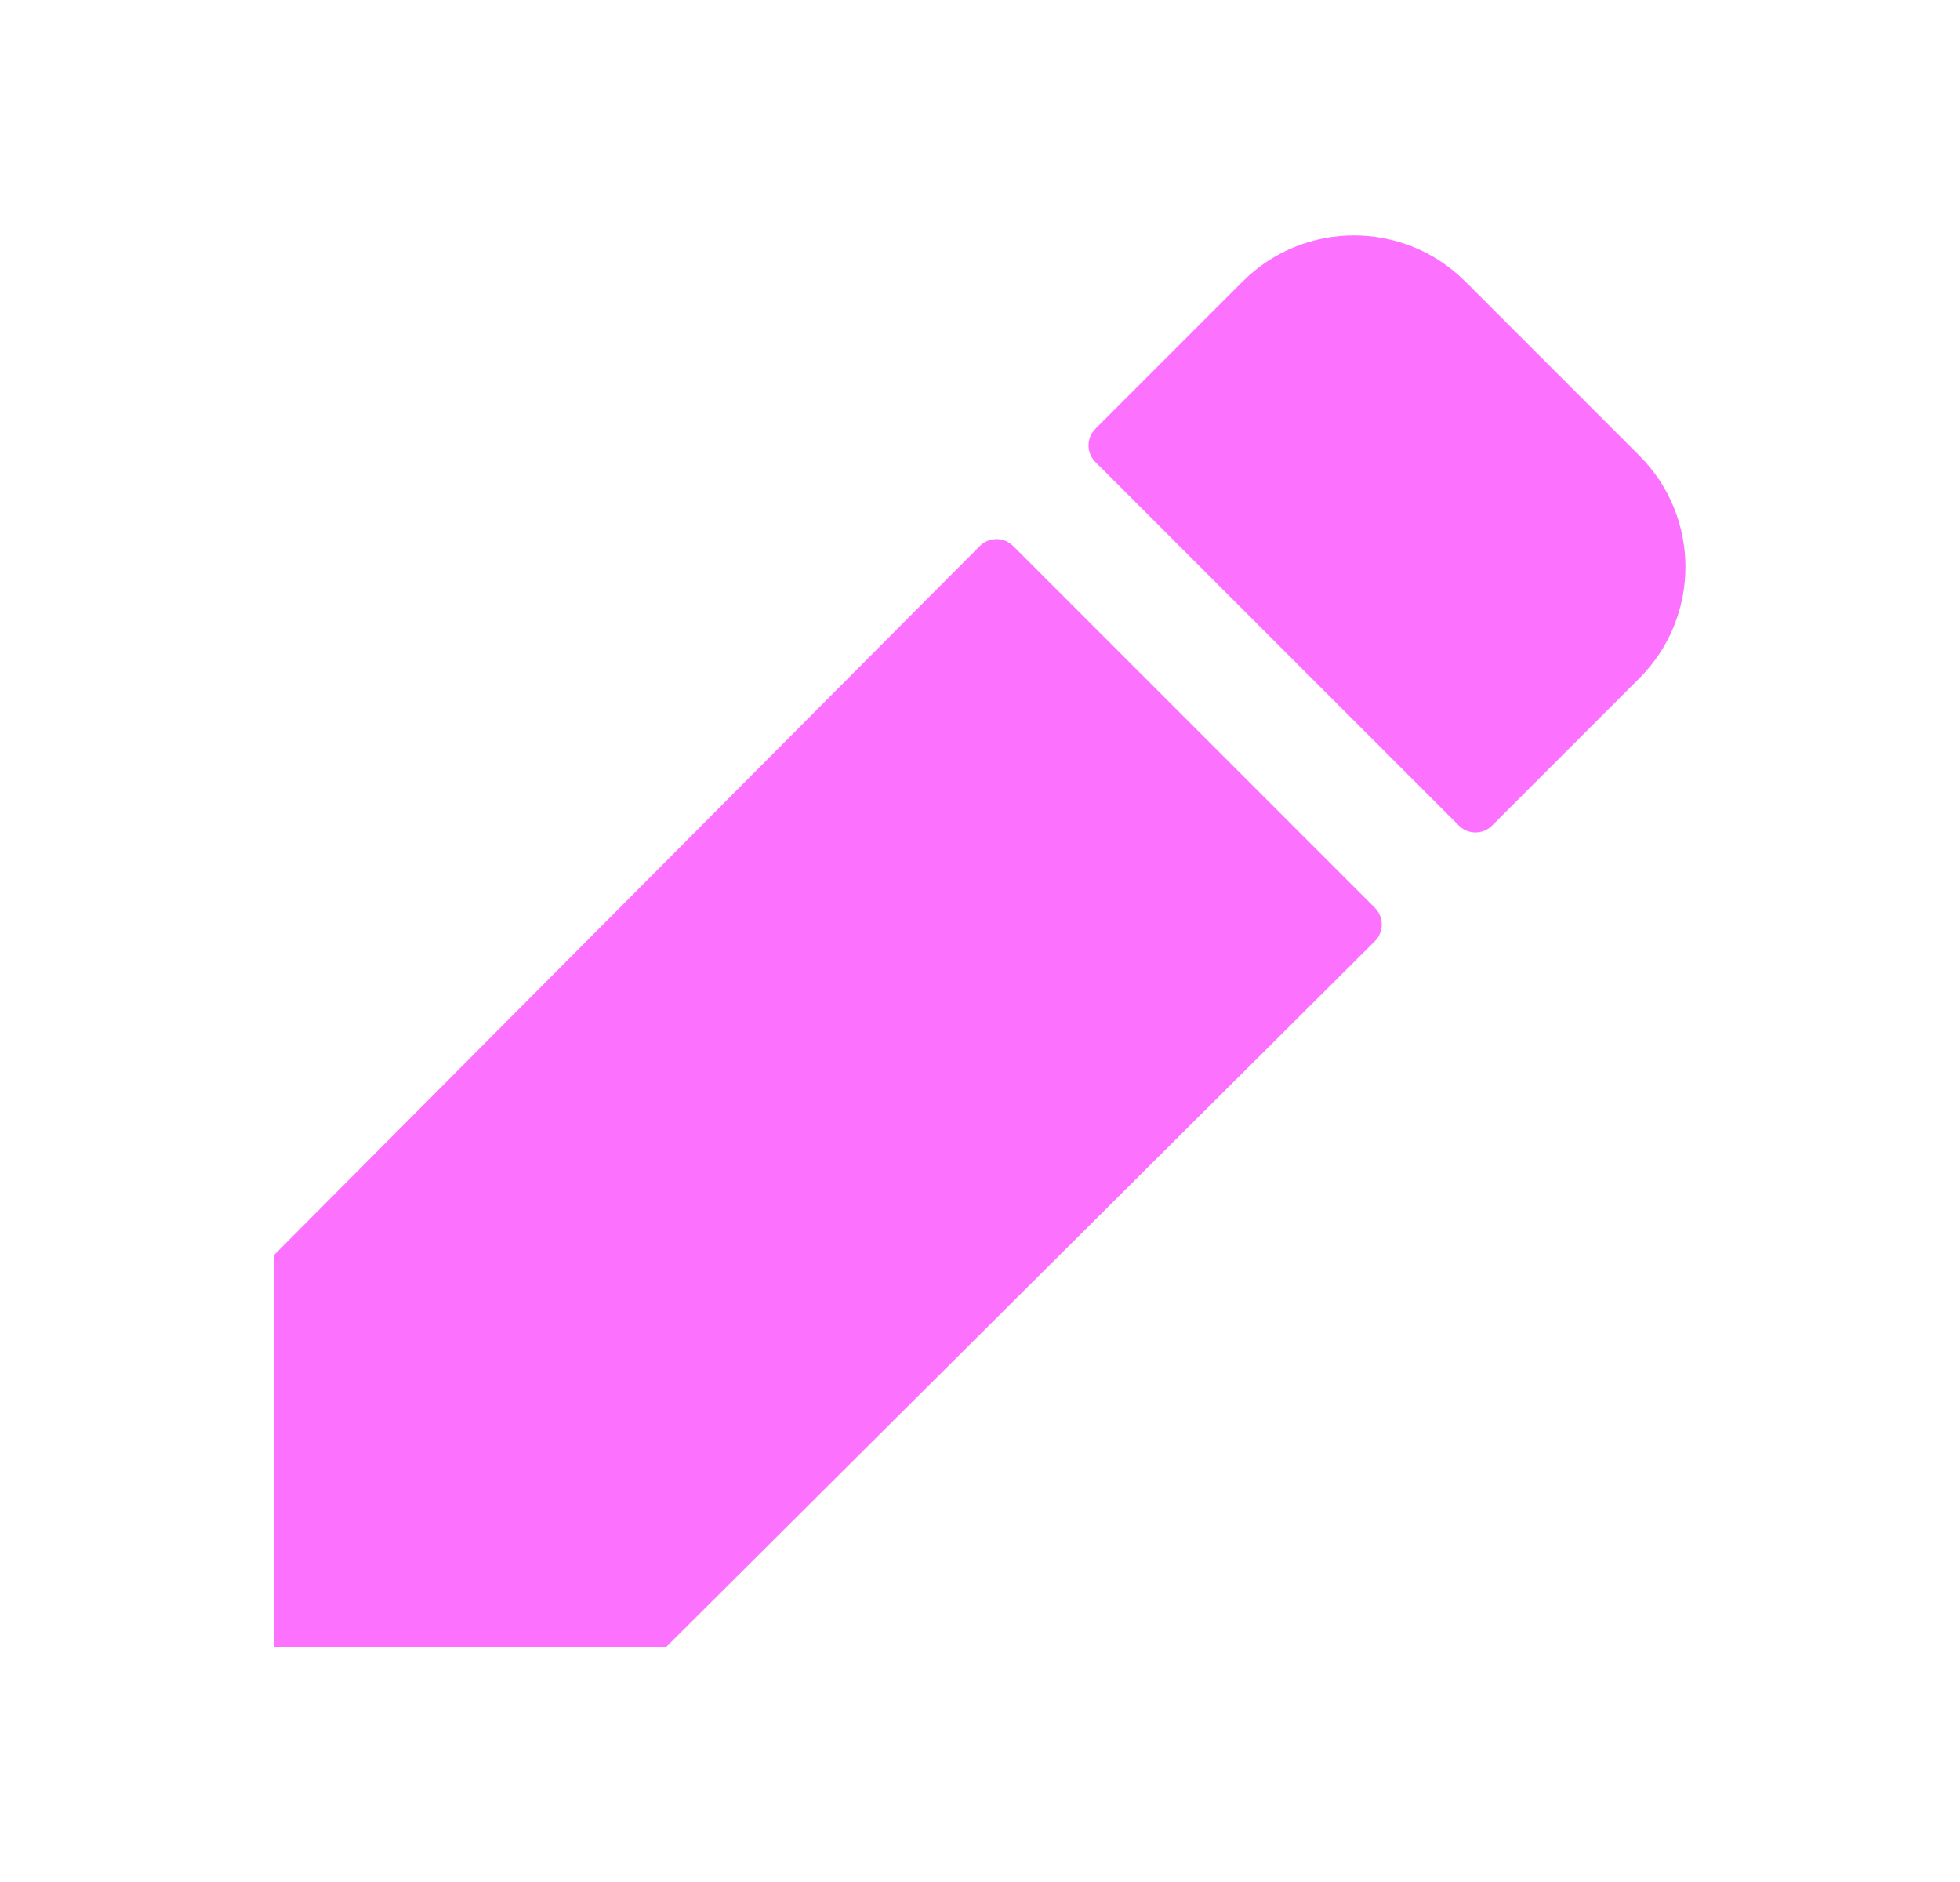
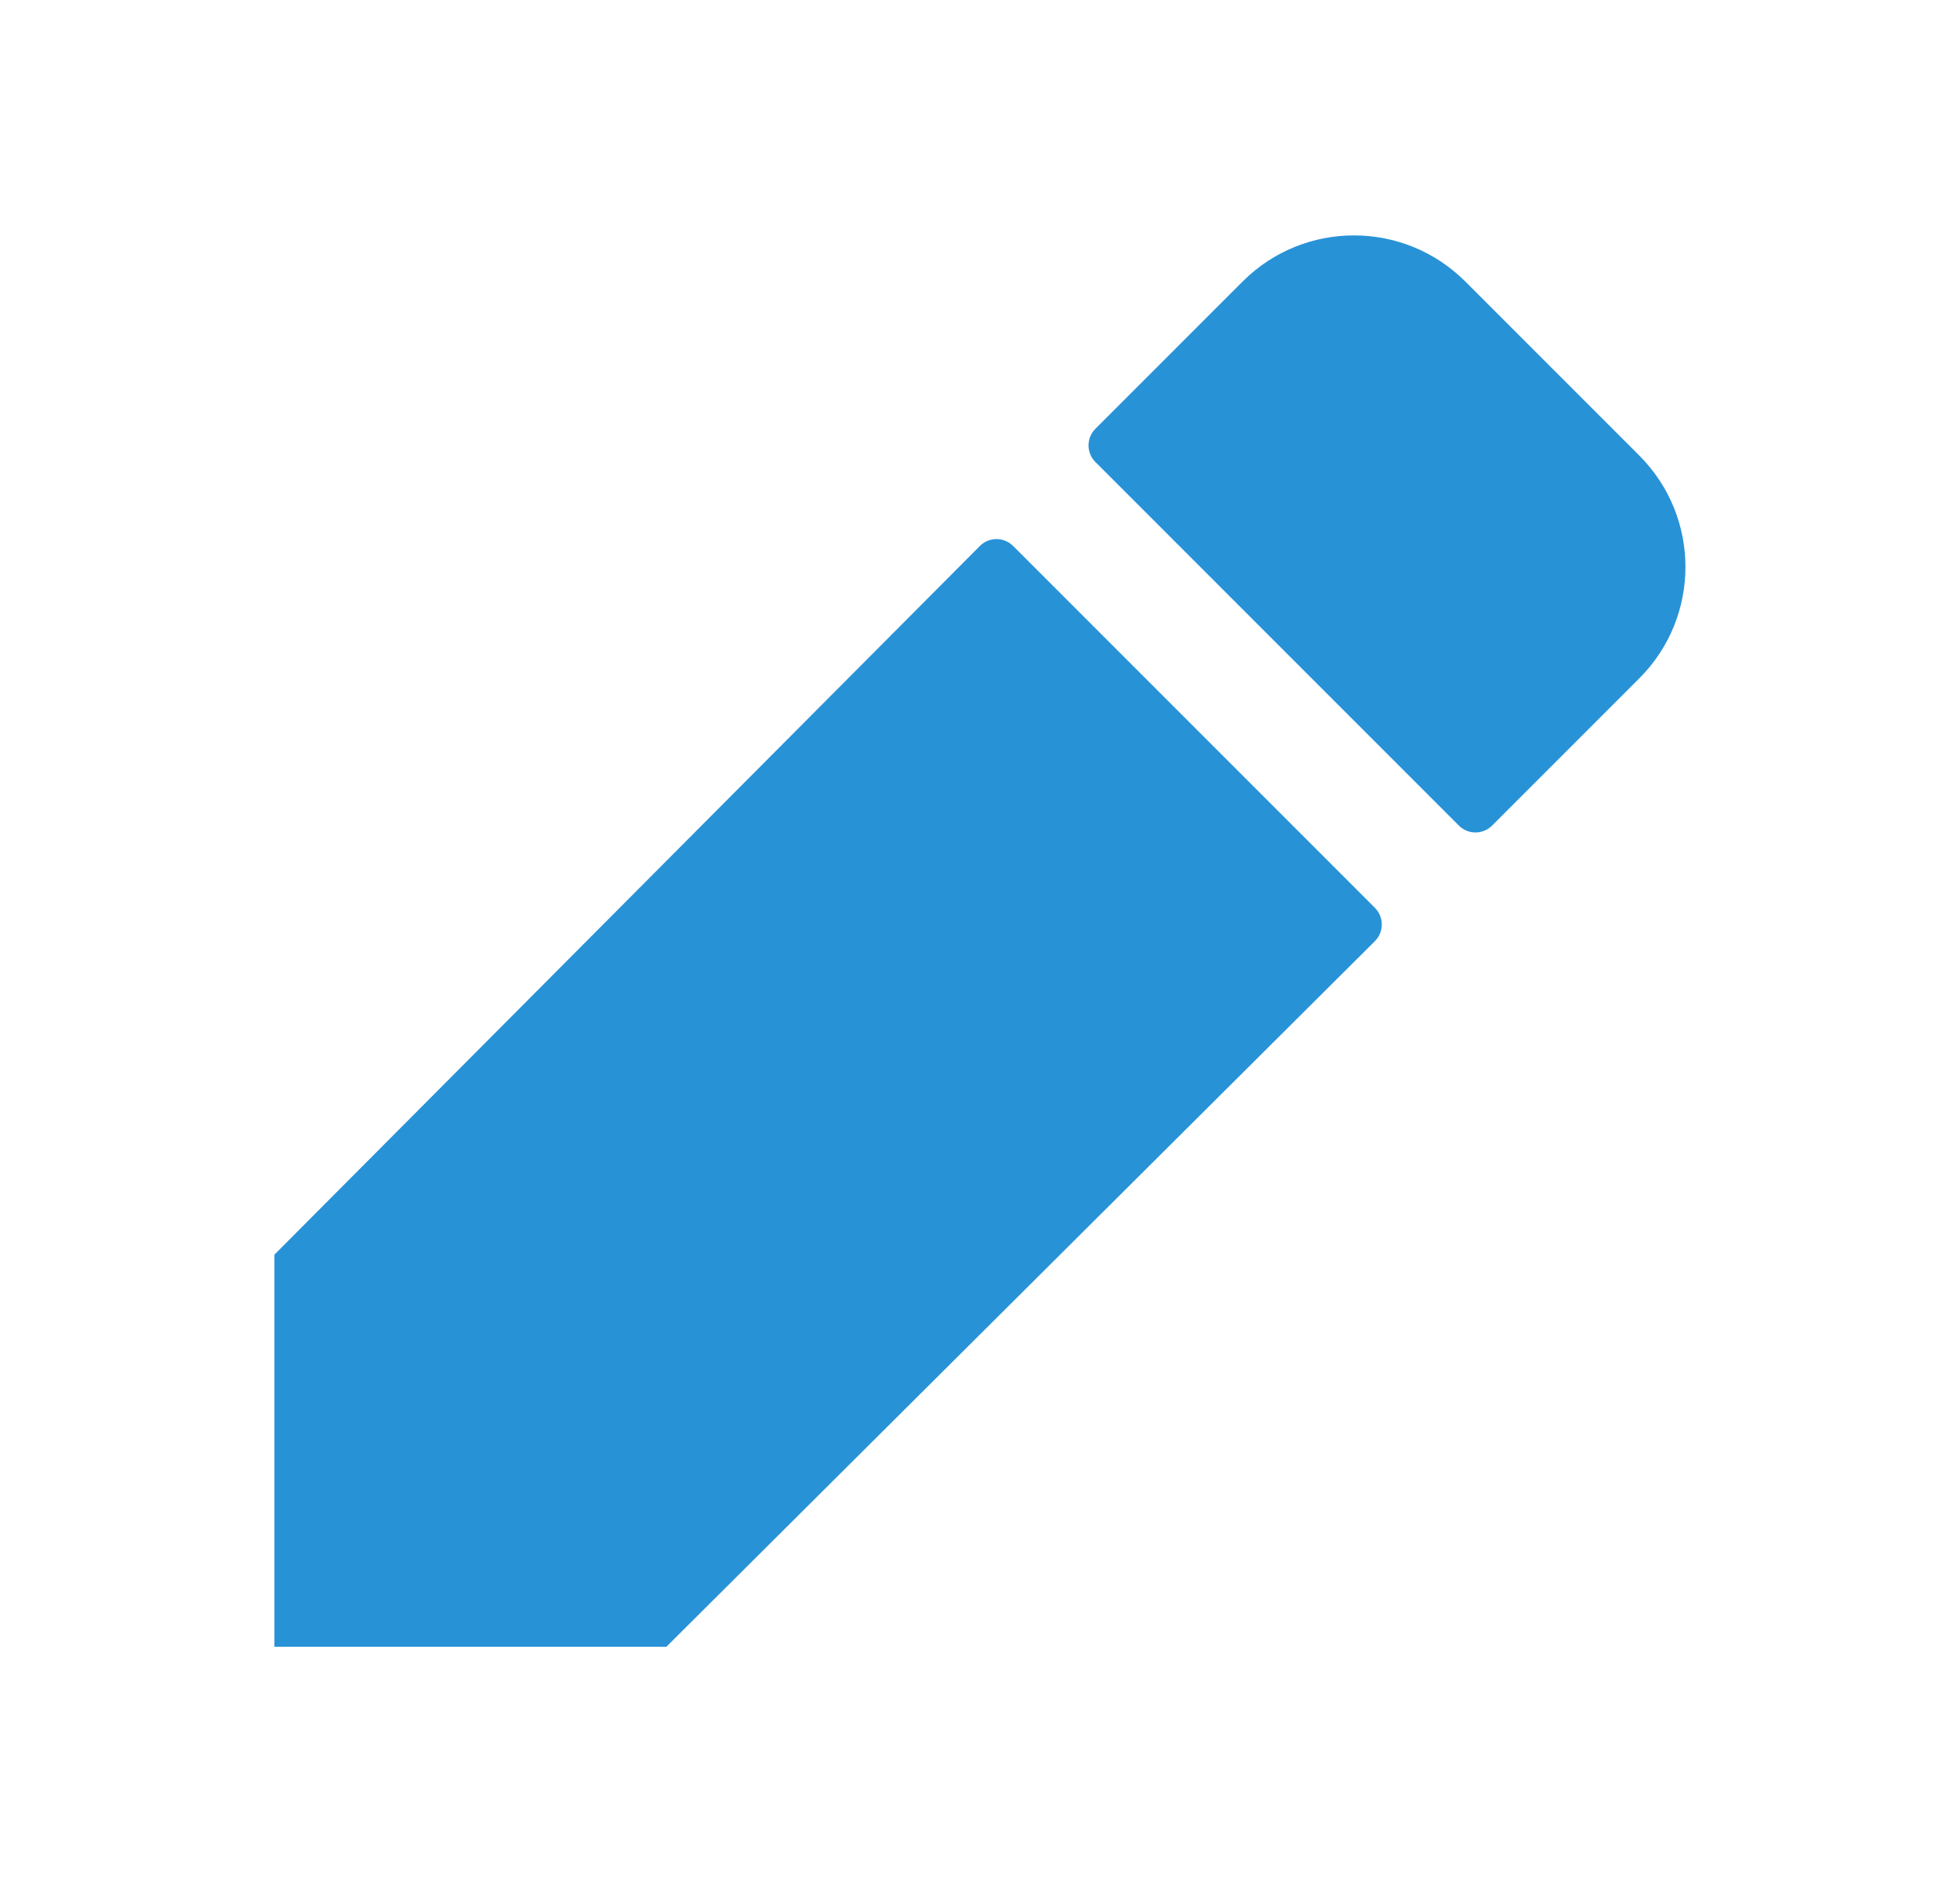
<svg xmlns="http://www.w3.org/2000/svg" width="25" height="24" viewBox="0 0 25 24" fill="none">
-   <path d="M17.537 11.577C17.654 11.694 17.654 11.885 17.537 12.002L8.5 21H3.5V16L12.498 6.963C12.615 6.845 12.805 6.845 12.923 6.963L17.537 11.577ZM20.91 5.81L18.69 3.59C17.906 2.806 16.634 2.806 15.85 3.59L13.972 5.468C13.855 5.585 13.855 5.775 13.972 5.892L18.608 10.528C18.725 10.645 18.915 10.645 19.032 10.528L20.91 8.65C21.694 7.866 21.694 6.594 20.91 5.81Z" fill="#FC72FF" />
+   <path d="M17.537 11.577C17.654 11.694 17.654 11.885 17.537 12.002L8.5 21H3.5V16L12.498 6.963C12.615 6.845 12.805 6.845 12.923 6.963L17.537 11.577ZM20.91 5.81L18.69 3.59C17.906 2.806 16.634 2.806 15.85 3.59L13.972 5.468C13.855 5.585 13.855 5.775 13.972 5.892L18.608 10.528C18.725 10.645 18.915 10.645 19.032 10.528L20.91 8.65C21.694 7.866 21.694 6.594 20.91 5.81Z" fill="#2892D7" />
</svg>
